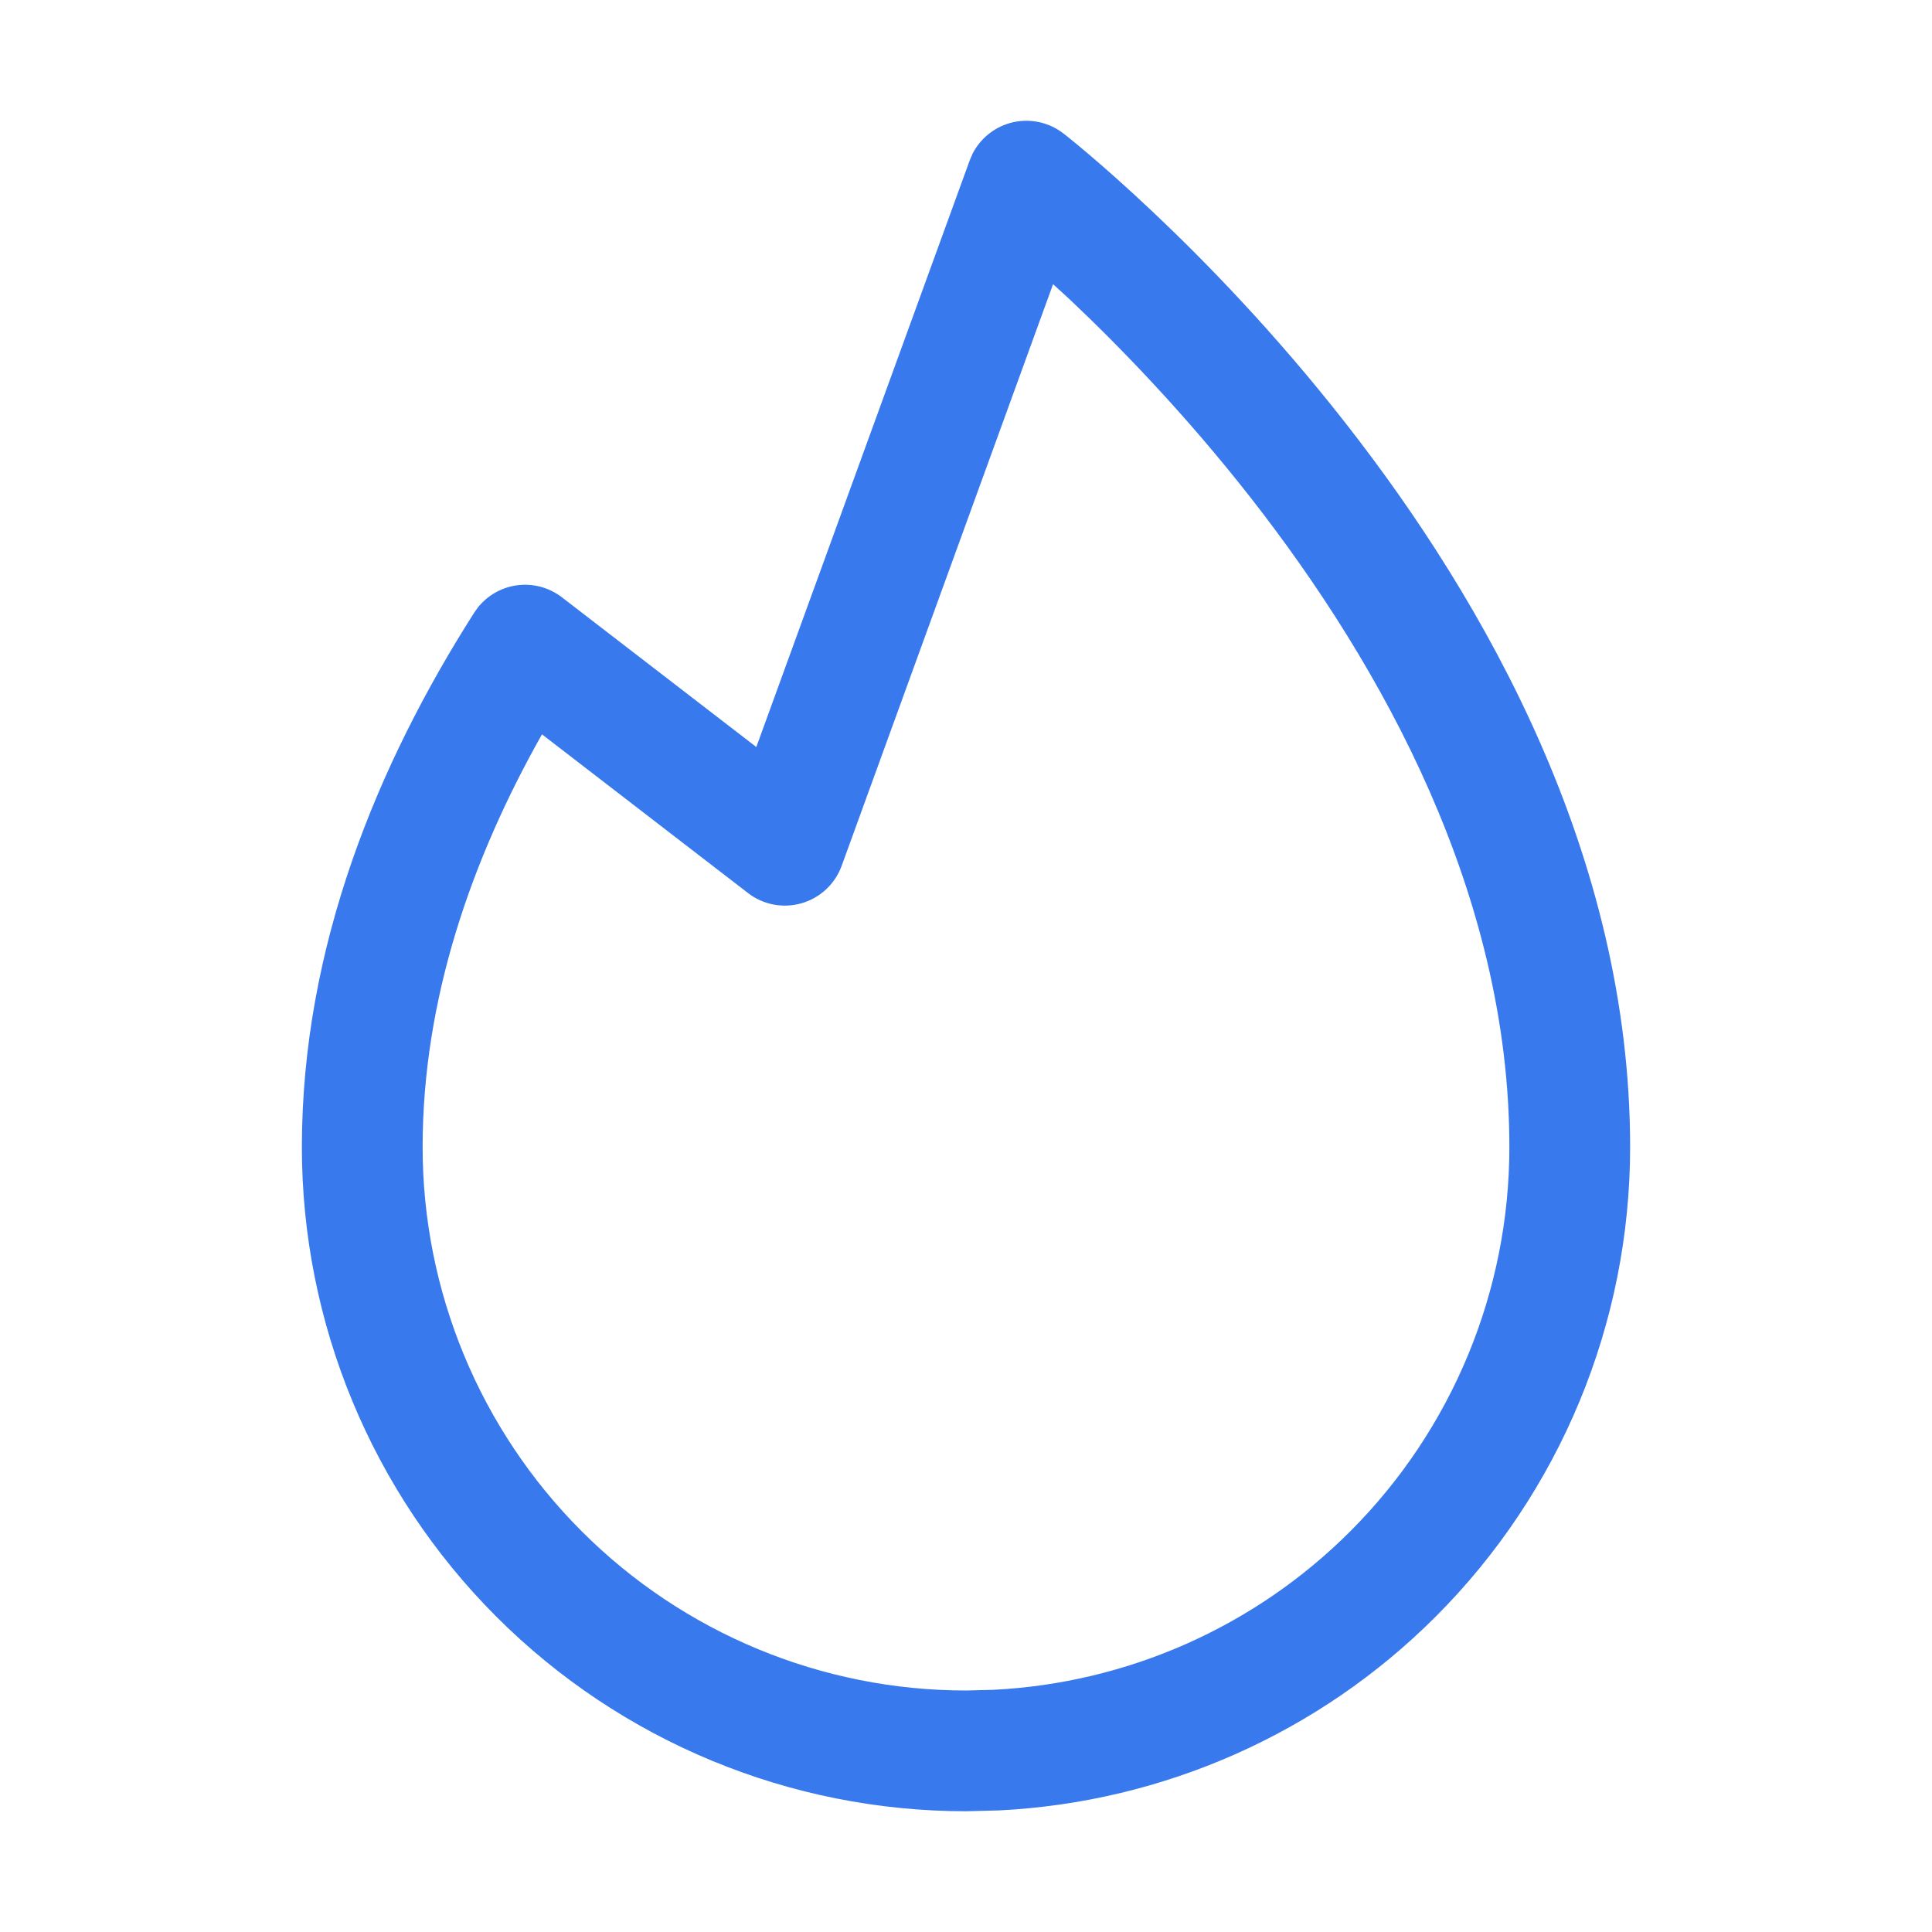
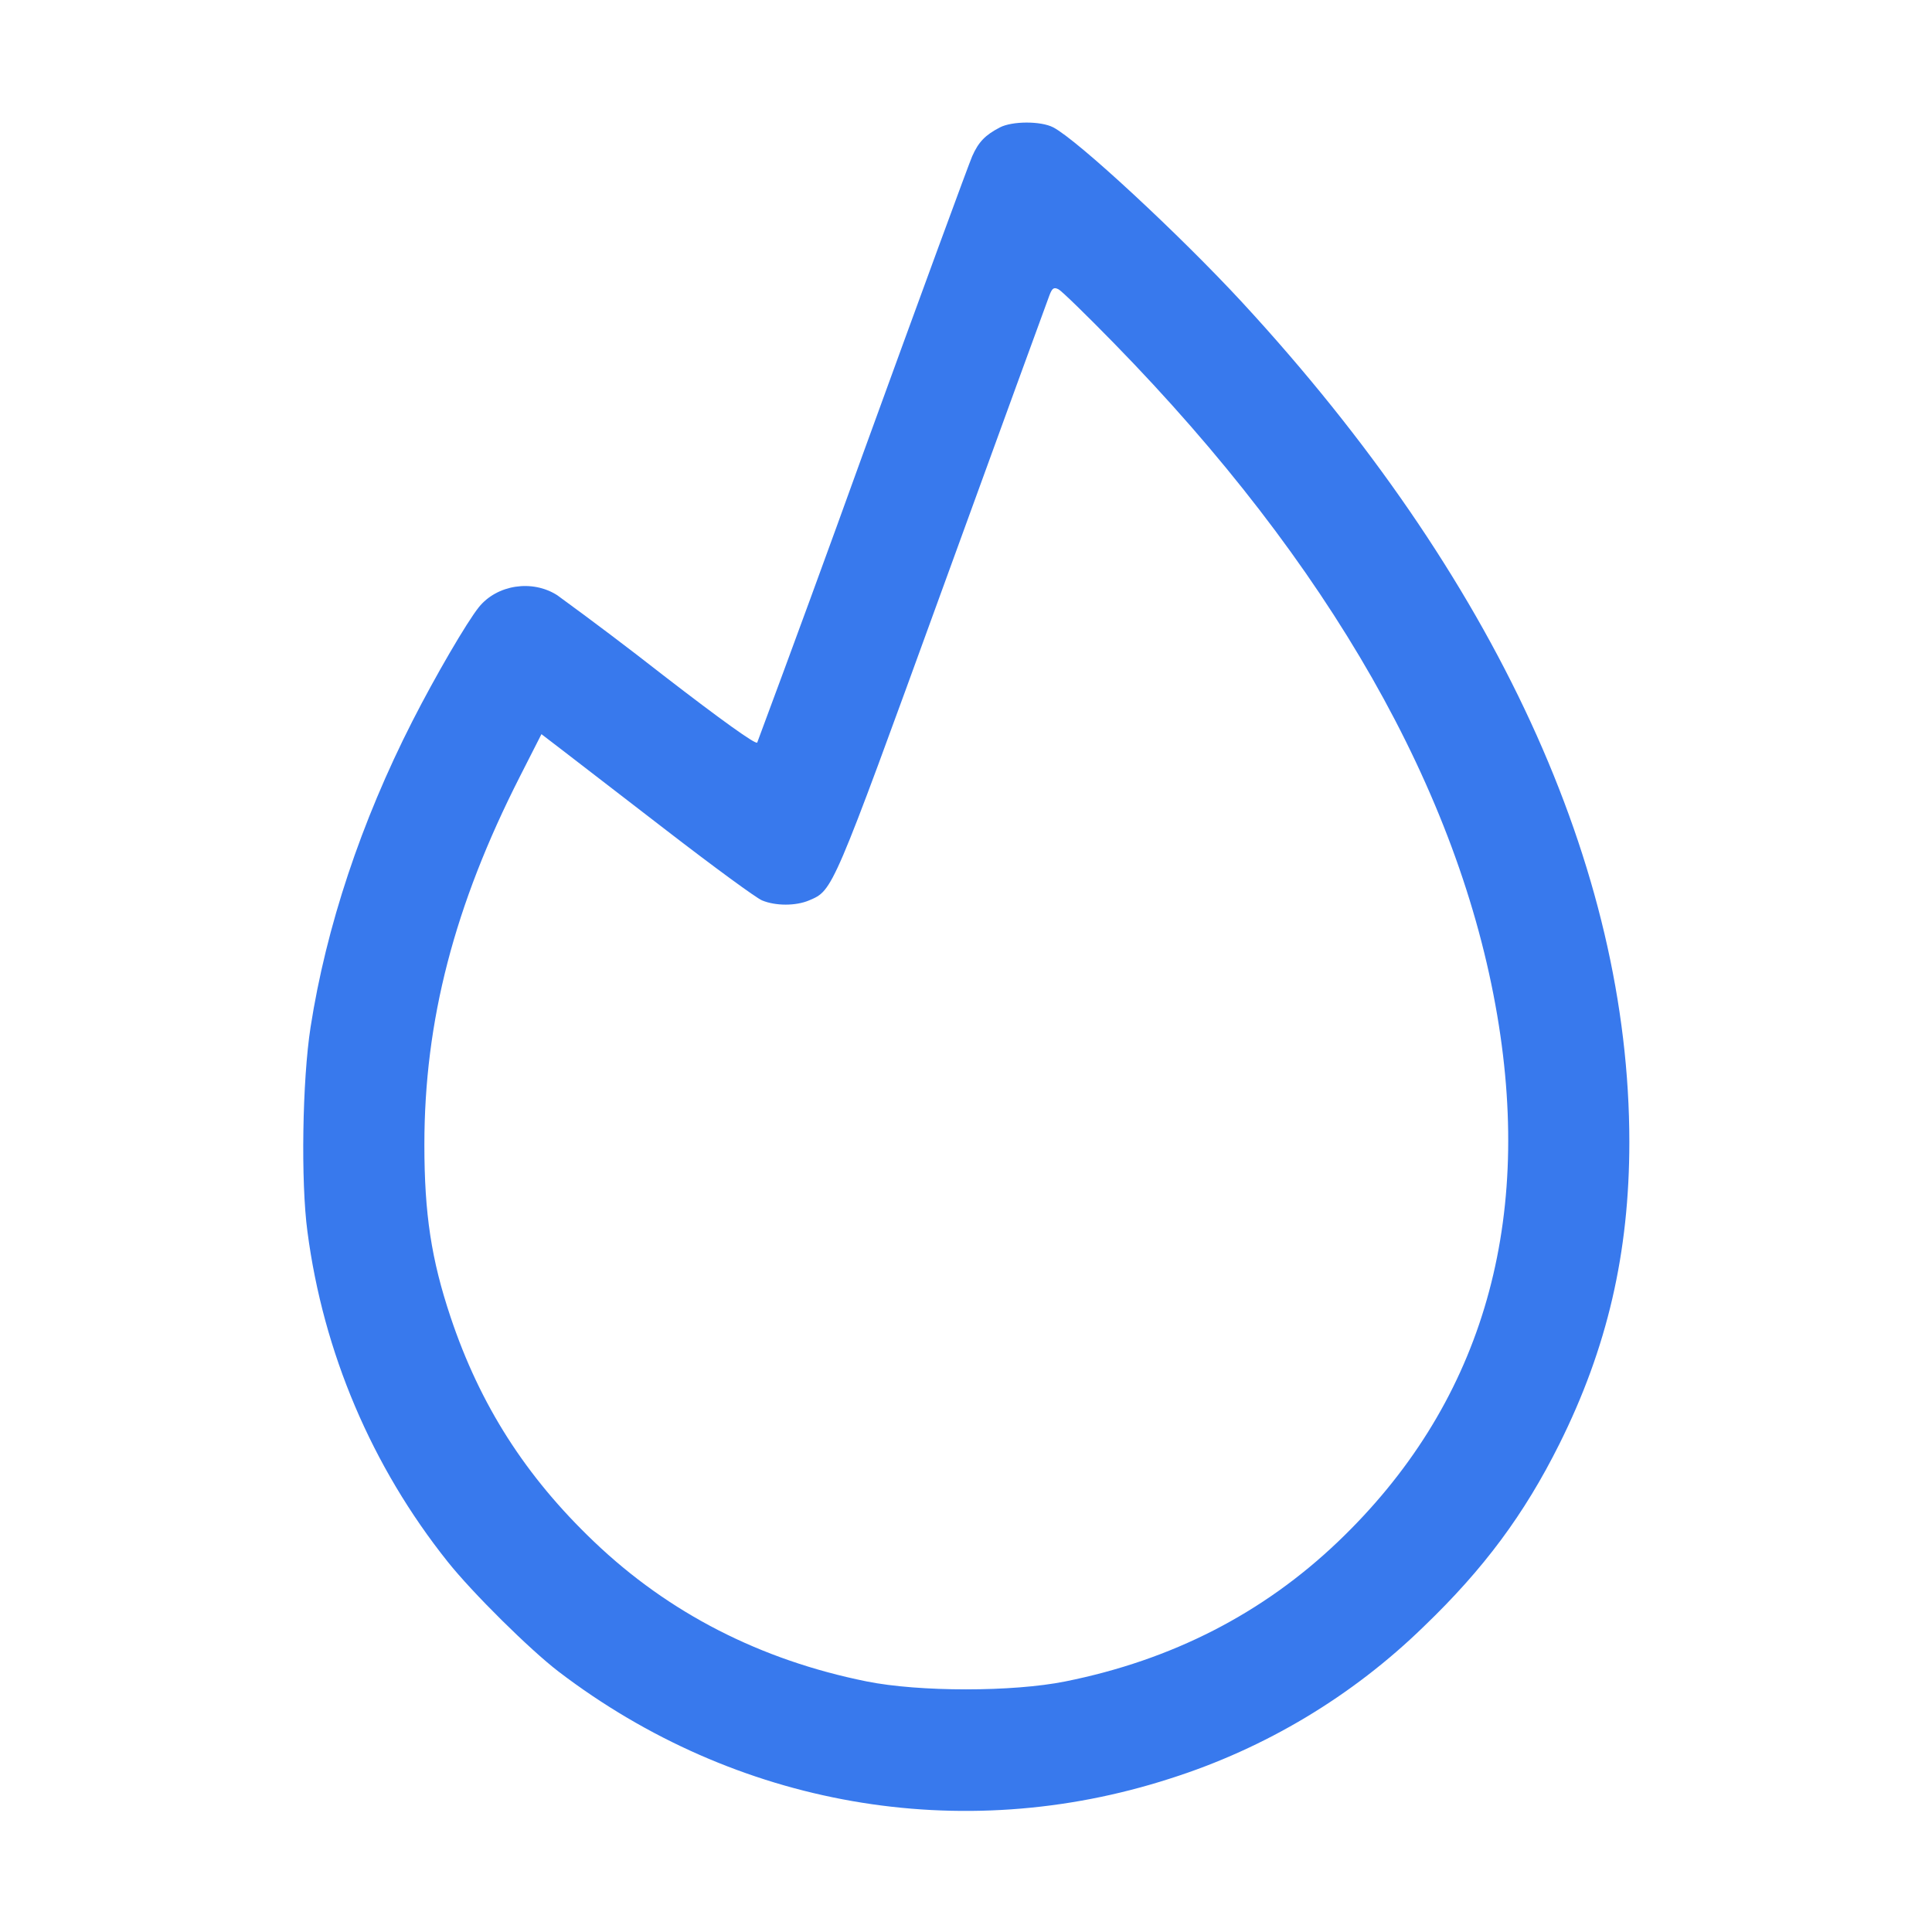
- <svg xmlns="http://www.w3.org/2000/svg" width="32" height="32" viewBox="0 0 32 32" fill="none">
-   <path d="M25 19C25 14.825 22.904 11.042 20.713 8.241C19.626 6.852 18.536 5.732 17.72 4.961C17.624 4.871 17.53 4.788 17.442 4.707L13.94 14.342C13.831 14.641 13.585 14.871 13.279 14.96C12.973 15.049 12.642 14.987 12.39 14.792L8.977 12.163C7.804 14.241 7 16.558 7 19C7 21.387 7.948 23.676 9.636 25.364C11.324 27.052 13.613 28 16 28L16.446 27.989C18.671 27.879 20.782 26.947 22.364 25.364C24.052 23.676 25 21.387 25 19ZM27 19C27 21.917 25.841 24.715 23.778 26.778C21.845 28.712 19.265 29.851 16.546 29.986L16 30C13.083 30 10.285 28.841 8.222 26.778C6.159 24.715 5 21.917 5 19C5 15.676 6.259 12.651 7.854 10.148L7.915 10.062C8.066 9.872 8.283 9.743 8.525 9.7C8.802 9.652 9.085 9.722 9.308 9.894L12.527 12.373L16.061 2.658L16.107 2.549C16.232 2.302 16.455 2.117 16.724 2.039C17.031 1.951 17.362 2.015 17.614 2.211L17.617 2.214C17.619 2.215 17.621 2.217 17.624 2.219C17.63 2.223 17.638 2.229 17.648 2.237C17.667 2.253 17.696 2.275 17.731 2.304C17.803 2.362 17.905 2.446 18.034 2.556C18.292 2.775 18.657 3.096 19.093 3.508C19.964 4.33 21.125 5.523 22.287 7.009C24.596 9.958 27 14.175 27 19Z" fill="#3879ED" />
+ <svg xmlns="http://www.w3.org/2000/svg" width="32" height="32" fill="none">
+   <path d="M16.56 2.111c-.242.126-.353.241-.457.476-.052.117-.867 2.337-1.81 4.932a486.217 486.217 0 0 1-1.751 4.78c-.022.039-.599-.375-1.555-1.113A63.72 63.72 0 0 0 9.23 9.859c-.413-.265-.998-.176-1.299.198-.201.252-.718 1.137-1.102 1.891-.849 1.667-1.426 3.402-1.685 5.065-.137.881-.163 2.56-.052 3.385a11.076 11.076 0 0 0 2.323 5.469c.409.514 1.361 1.456 1.838 1.821 2.934 2.237 6.661 2.889 10.126 1.771a10.637 10.637 0 0 0 4.205-2.52c.993-.954 1.663-1.857 2.243-3.019.794-1.591 1.16-3.168 1.16-5.003 0-4.548-2.22-9.364-6.408-13.904-1.039-1.125-2.736-2.698-3.135-2.904-.205-.106-.679-.105-.884.002m1.895 3.578c3.561 3.645 5.715 7.423 6.344 11.129.601 3.536-.289 6.475-2.639 8.719-1.244 1.187-2.747 1.958-4.516 2.313-.872.175-2.416.175-3.288 0-1.76-.354-3.279-1.132-4.517-2.315-1.134-1.081-1.89-2.266-2.376-3.72-.319-.954-.434-1.709-.434-2.855 0-2.051.495-3.961 1.583-6.1l.356-.7.329.252 1.739 1.34c.775.598 1.488 1.121 1.585 1.161.224.094.561.094.781 0 .396-.169.377-.125 2.199-5.135.948-2.606 1.749-4.805 1.781-4.887.046-.121.075-.139.152-.098.053.028.467.431.921.896" fill="#3879ED" fill-rule="evenodd" />
</svg>
